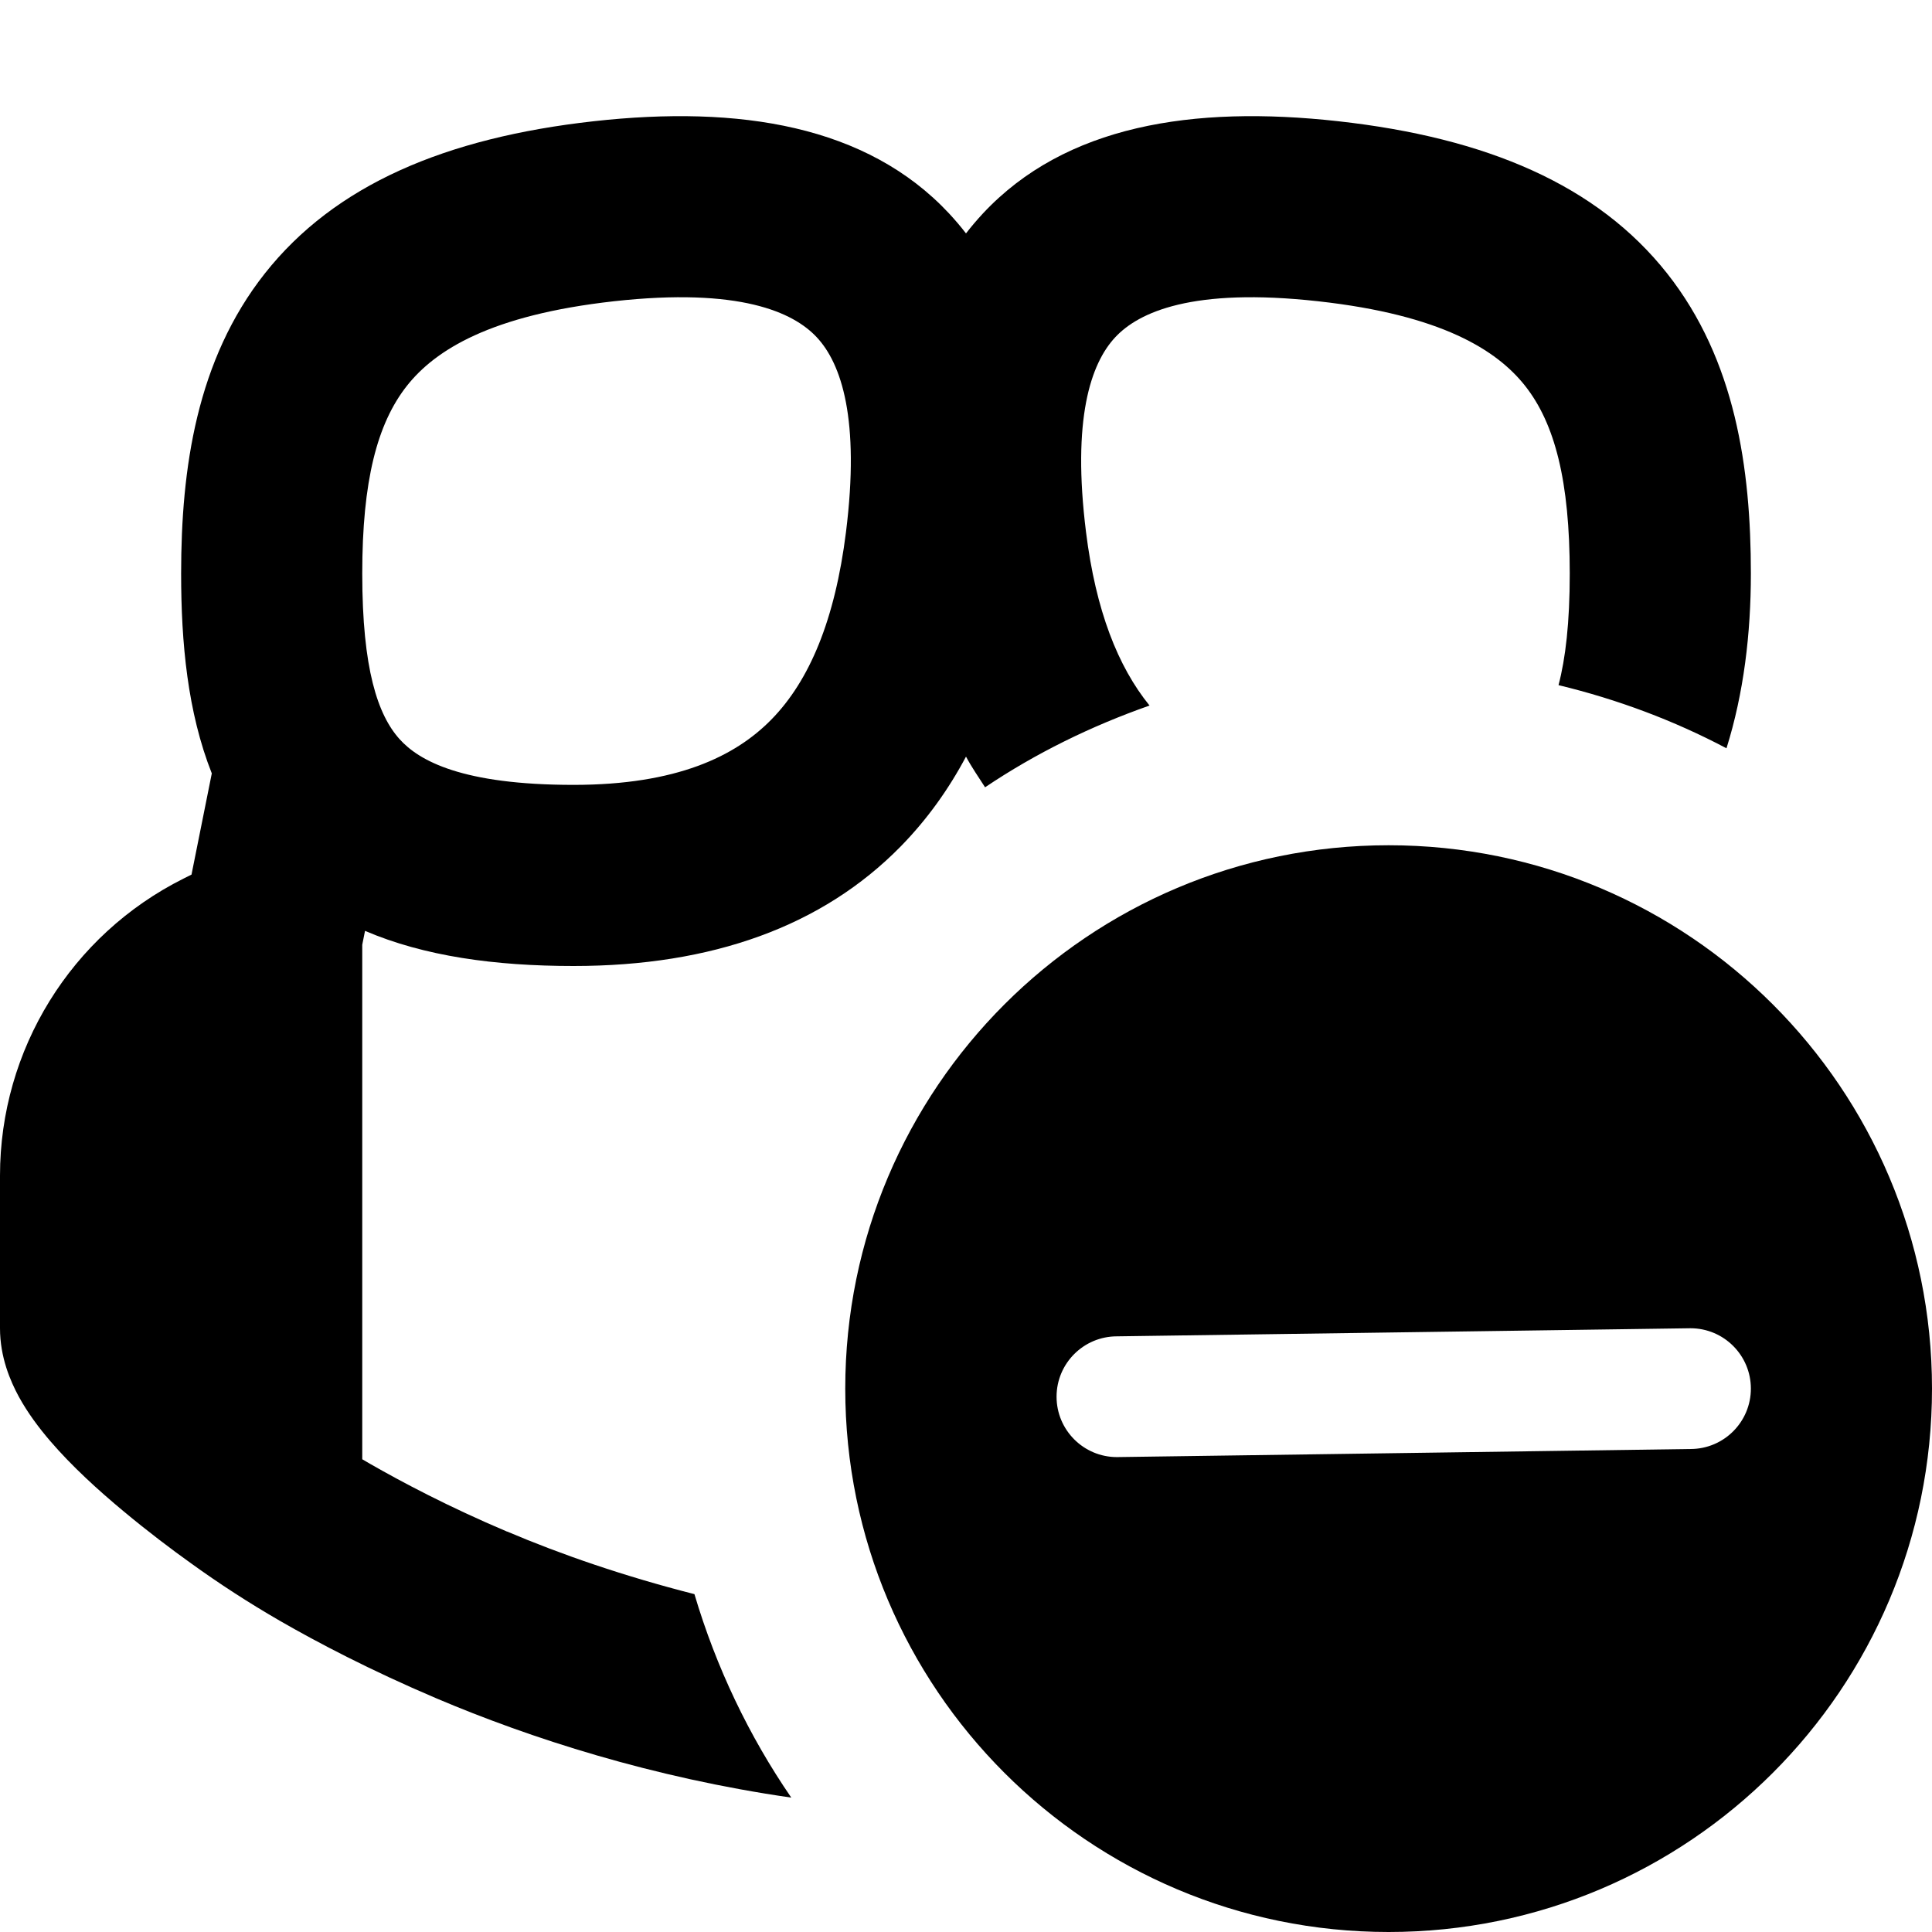
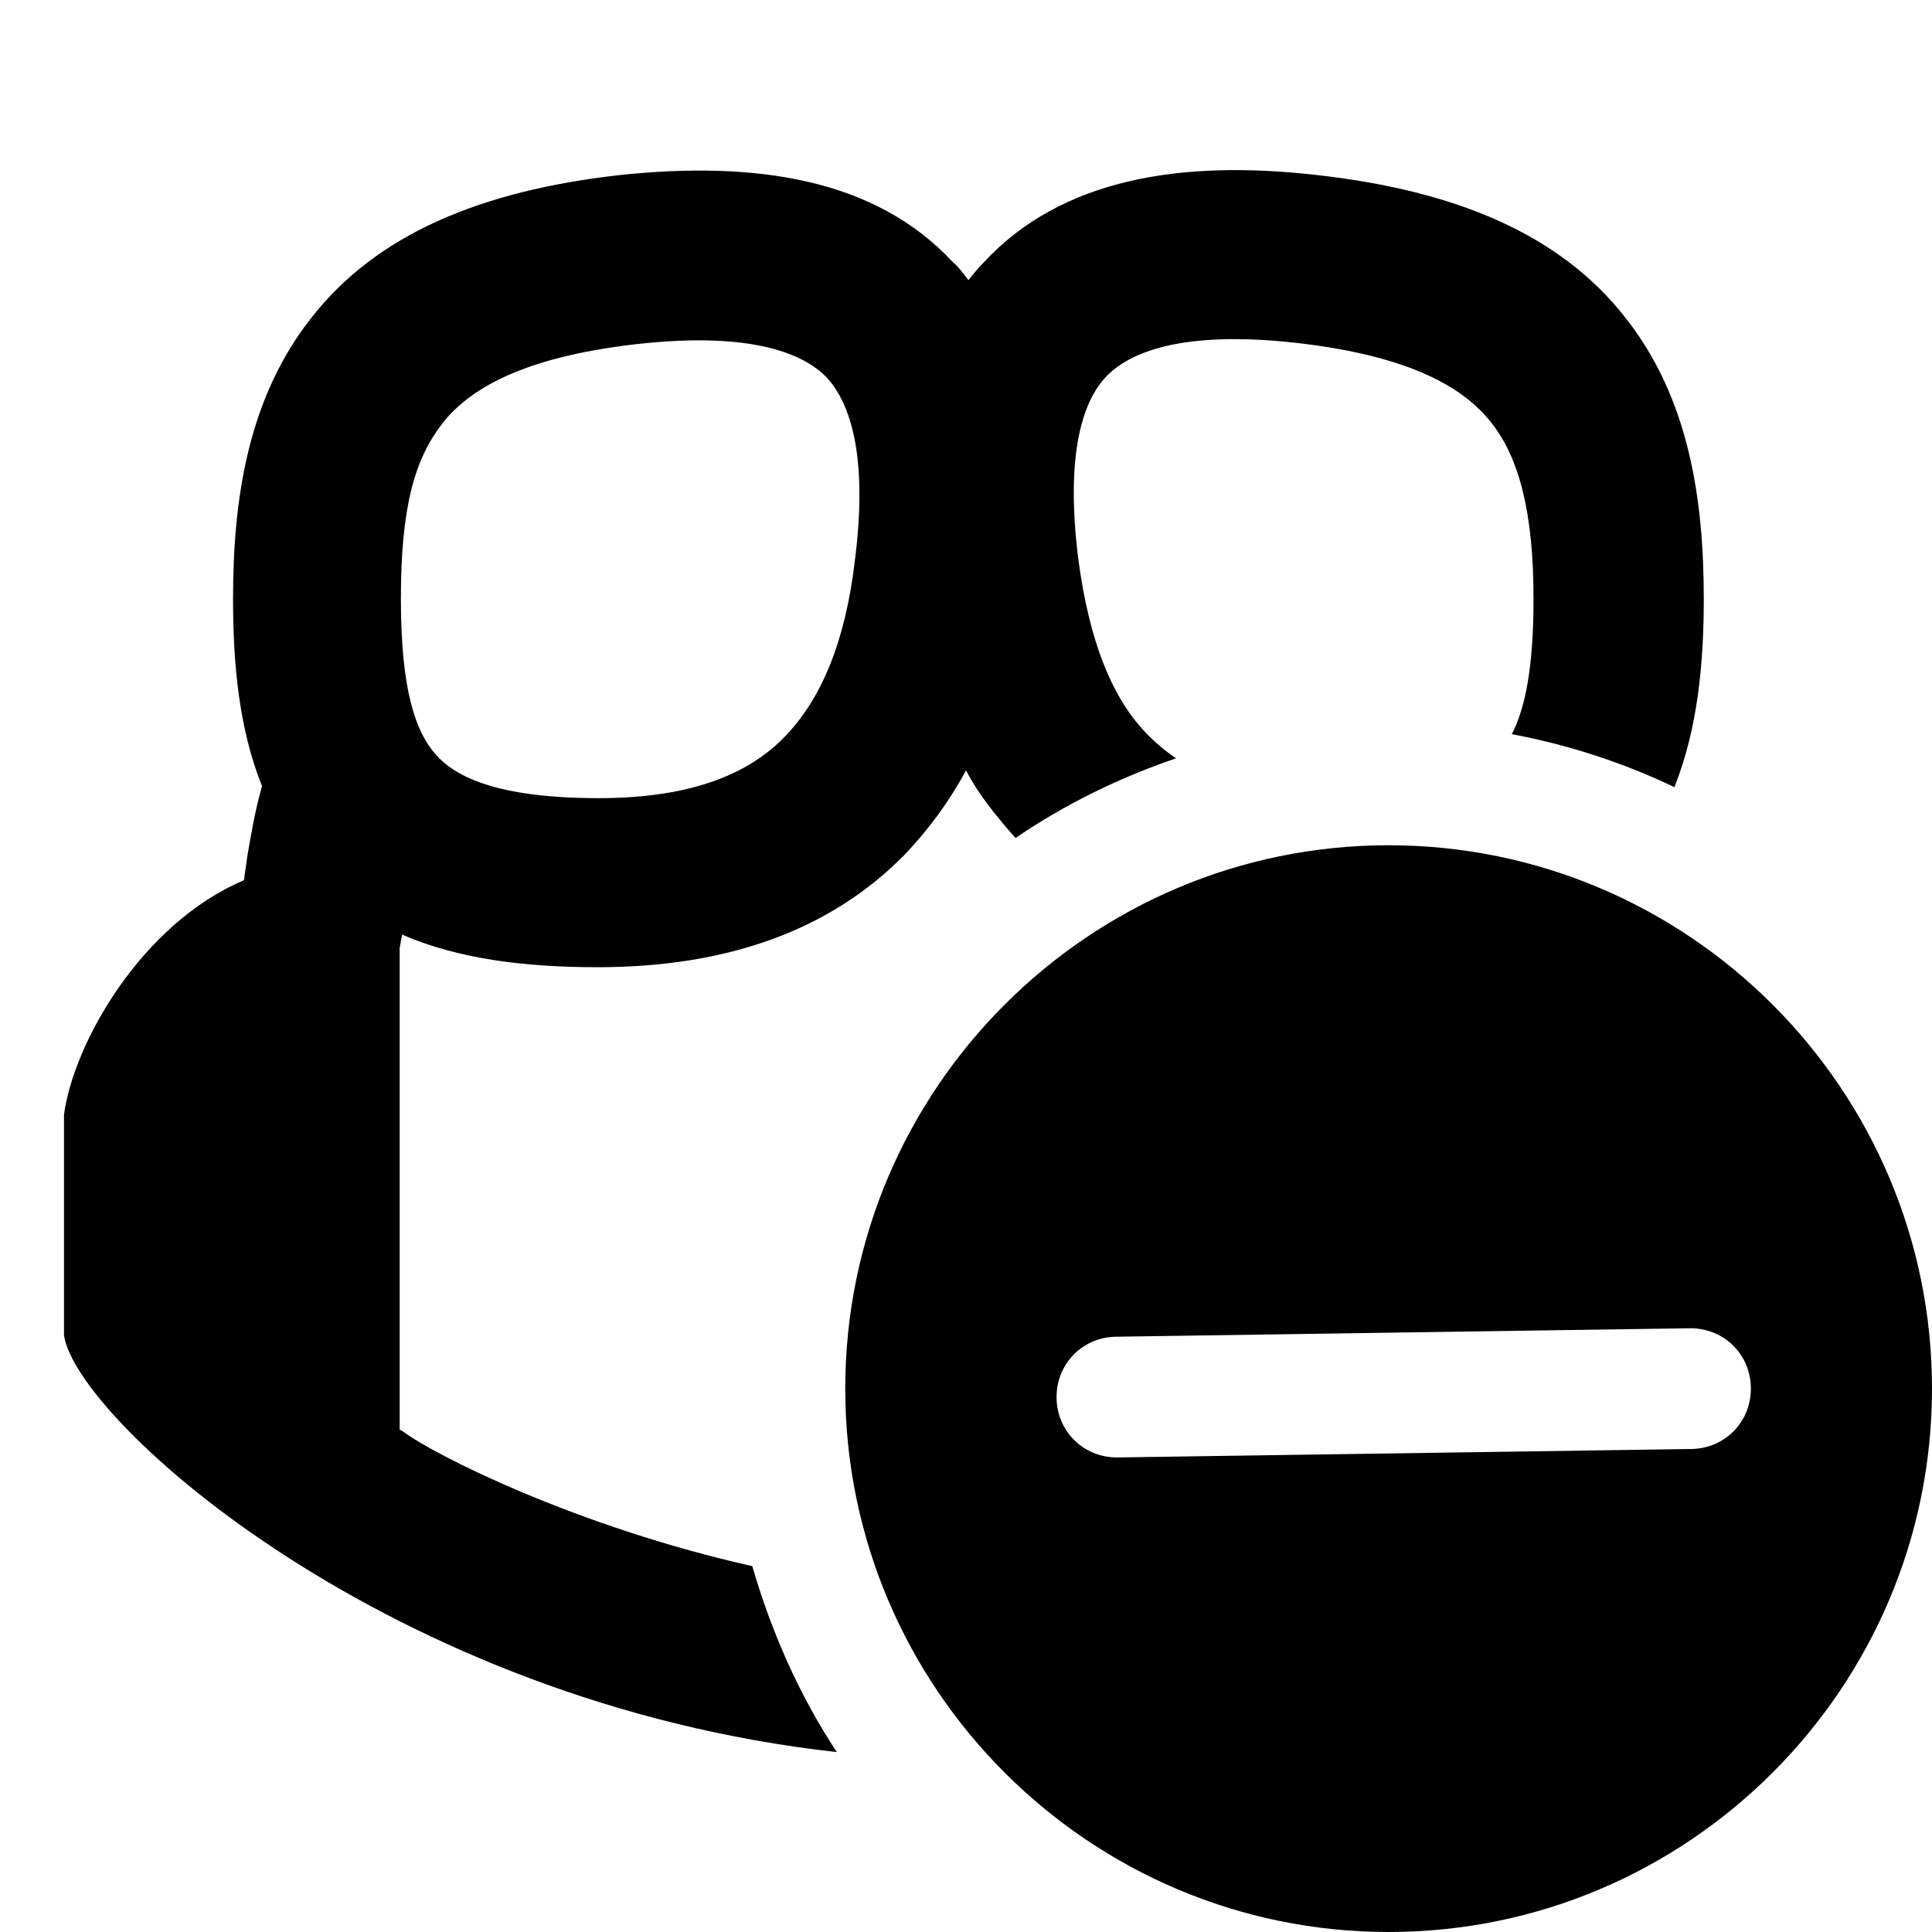
<svg xmlns="http://www.w3.org/2000/svg" width="16" height="16" viewBox="0 0 16 16" fill="currentColor">
-   <path fill-rule="evenodd" clip-rule="evenodd" d="M4.201 12.684H4.199C3.715 12.479 3.329 12.274 3.065 12.123L3 12.085V7.824L3.023 7.709C3.513 7.919 4.098 8 4.75 8C5.896 8 6.81 7.672 7.46 7.009C7.679 6.785 7.857 6.535 8 6.266C8.047 6.354 8.104 6.436 8.158 6.52C8.577 6.238 9.036 6.013 9.52 5.843C9.258 5.52 9.075 5.057 8.994 4.407C8.877 3.471 9.032 3.011 9.236 2.793C9.429 2.586 9.873 2.379 10.917 2.495C11.937 2.608 12.396 2.899 12.63 3.195C12.877 3.508 13 3.984 13 4.75C13 5.158 12.965 5.453 12.907 5.674C13.396 5.792 13.863 5.967 14.298 6.197C14.441 5.741 14.5 5.248 14.5 4.75C14.5 3.879 14.372 2.981 13.807 2.265C13.228 1.532 12.313 1.141 11.083 1.004C9.877 0.87 8.821 1.038 8.139 1.769C8.09 1.822 8.043 1.877 8 1.933C7.957 1.877 7.91 1.822 7.861 1.769C7.179 1.038 6.123 0.87 4.917 1.004C3.687 1.141 2.772 1.532 2.193 2.265C1.628 2.981 1.5 3.879 1.5 4.75C1.5 5.322 1.553 5.897 1.754 6.405L1.586 7.243L1.52 7.276C0.588 7.742 0 8.694 0 9.736V11C0 11.24 0.086 11.438 0.156 11.567C0.231 11.704 0.325 11.828 0.415 11.933C0.595 12.143 0.819 12.346 1.02 12.513C1.225 12.684 1.427 12.836 1.577 12.943C1.816 13.116 2.062 13.275 2.318 13.423C2.625 13.6 3.066 13.832 3.614 14.065C4.391 14.395 5.404 14.722 6.553 14.887C6.203 14.377 5.931 13.809 5.751 13.202C5.173 13.055 4.645 12.873 4.201 12.684ZM3.37 3.195C3.604 2.899 4.063 2.609 5.083 2.495C6.127 2.379 6.571 2.586 6.764 2.793C6.968 3.011 7.123 3.471 7.006 4.407C6.915 5.133 6.704 5.637 6.388 5.959C6.089 6.264 5.604 6.5 4.75 6.5C3.828 6.5 3.47 6.301 3.308 6.12C3.129 5.92 3 5.542 3 4.75C3 3.984 3.123 3.508 3.37 3.195Z" />
-   <path fill-rule="evenodd" clip-rule="evenodd" d="M11.5 7C9.015 7 7 9.015 7 11.5C7 13.985 9.015 16 11.5 16C13.985 16 16 13.985 16 11.5C16 9.015 13.985 7 11.5 7ZM14 12L9.25 12.067C8.974 12.067 8.75 11.843 8.75 11.567C8.75 11.291 8.974 11.067 9.25 11.067L14 11C14.276 11 14.5 11.224 14.5 11.5C14.5 11.776 14.276 12 14 12Z" />
+   <path fill-rule="evenodd" clip-rule="evenodd" d="M11.5 7C9.02 7 7 9.02 7 11.5C7 13.98 9.02 16 11.5 16C13.98 16 16 13.98 16 11.5C16 9.02 13.98 7 11.5 7ZM14 12L9.25 12.07C8.97 12.07 8.75 11.85 8.75 11.57C8.75 11.29 8.97 11.07 9.25 11.07L14 11C14.28 11 14.5 11.22 14.5 11.5C14.5 11.78 14.28 12 14 12ZM3.31 11.84V7.85L3.33 7.74C3.79 7.94 4.34 8.01 4.95 8.01C6.03 8.01 6.88 7.7 7.49 7.08C7.69 6.87 7.86 6.64 8 6.38C8.11 6.59 8.26 6.77 8.41 6.94C8.82 6.66 9.27 6.44 9.74 6.28C9.65 6.22 9.58 6.16 9.51 6.09C9.21 5.79 9.02 5.31 8.93 4.63C8.82 3.75 8.97 3.32 9.16 3.12C9.34 2.93 9.76 2.73 10.74 2.84C11.7 2.95 12.13 3.22 12.35 3.5C12.58 3.79 12.7 4.24 12.7 4.96C12.7 5.53 12.63 5.87 12.52 6.08C13 6.17 13.45 6.32 13.87 6.52C13.87 6.52 13.87 6.52 13.87 6.51C14.06 6.03 14.11 5.49 14.11 4.96C14.11 4.14 13.99 3.3 13.46 2.63C12.92 1.94 12.06 1.58 10.91 1.45C9.78 1.32 8.79 1.48 8.15 2.17C8.1 2.22 8.06 2.27 8.02 2.32C7.98 2.27 7.94 2.21 7.89 2.17C7.25 1.48 6.26 1.33 5.13 1.45C3.98 1.58 3.12 1.94 2.58 2.63C2.05 3.3 1.93 4.14 1.93 4.96C1.93 5.5 1.98 6.04 2.17 6.51C2.11 6.72 2.08 6.91 2.05 7.08C2.04 7.15 2.03 7.22 2.02 7.29C1.17 7.65 0.61 8.64 0.53 9.23V11.06C0.64 11.77 3.23 14.1 6.93 14.51C6.62 14.04 6.39 13.52 6.23 12.97C4.8 12.65 3.61 12.06 3.33 11.85L3.31 11.84ZM3.66 3.51C3.88 3.23 4.31 2.96 5.27 2.85C6.25 2.74 6.67 2.94 6.85 3.13C7.04 3.34 7.19 3.77 7.08 4.64C7 5.32 6.8 5.79 6.5 6.1C6.22 6.39 5.76 6.61 4.96 6.61C4.09 6.61 3.76 6.42 3.61 6.25C3.44 6.06 3.32 5.71 3.32 4.96C3.32 4.21 3.43 3.8 3.67 3.5L3.66 3.51Z" />
</svg>
